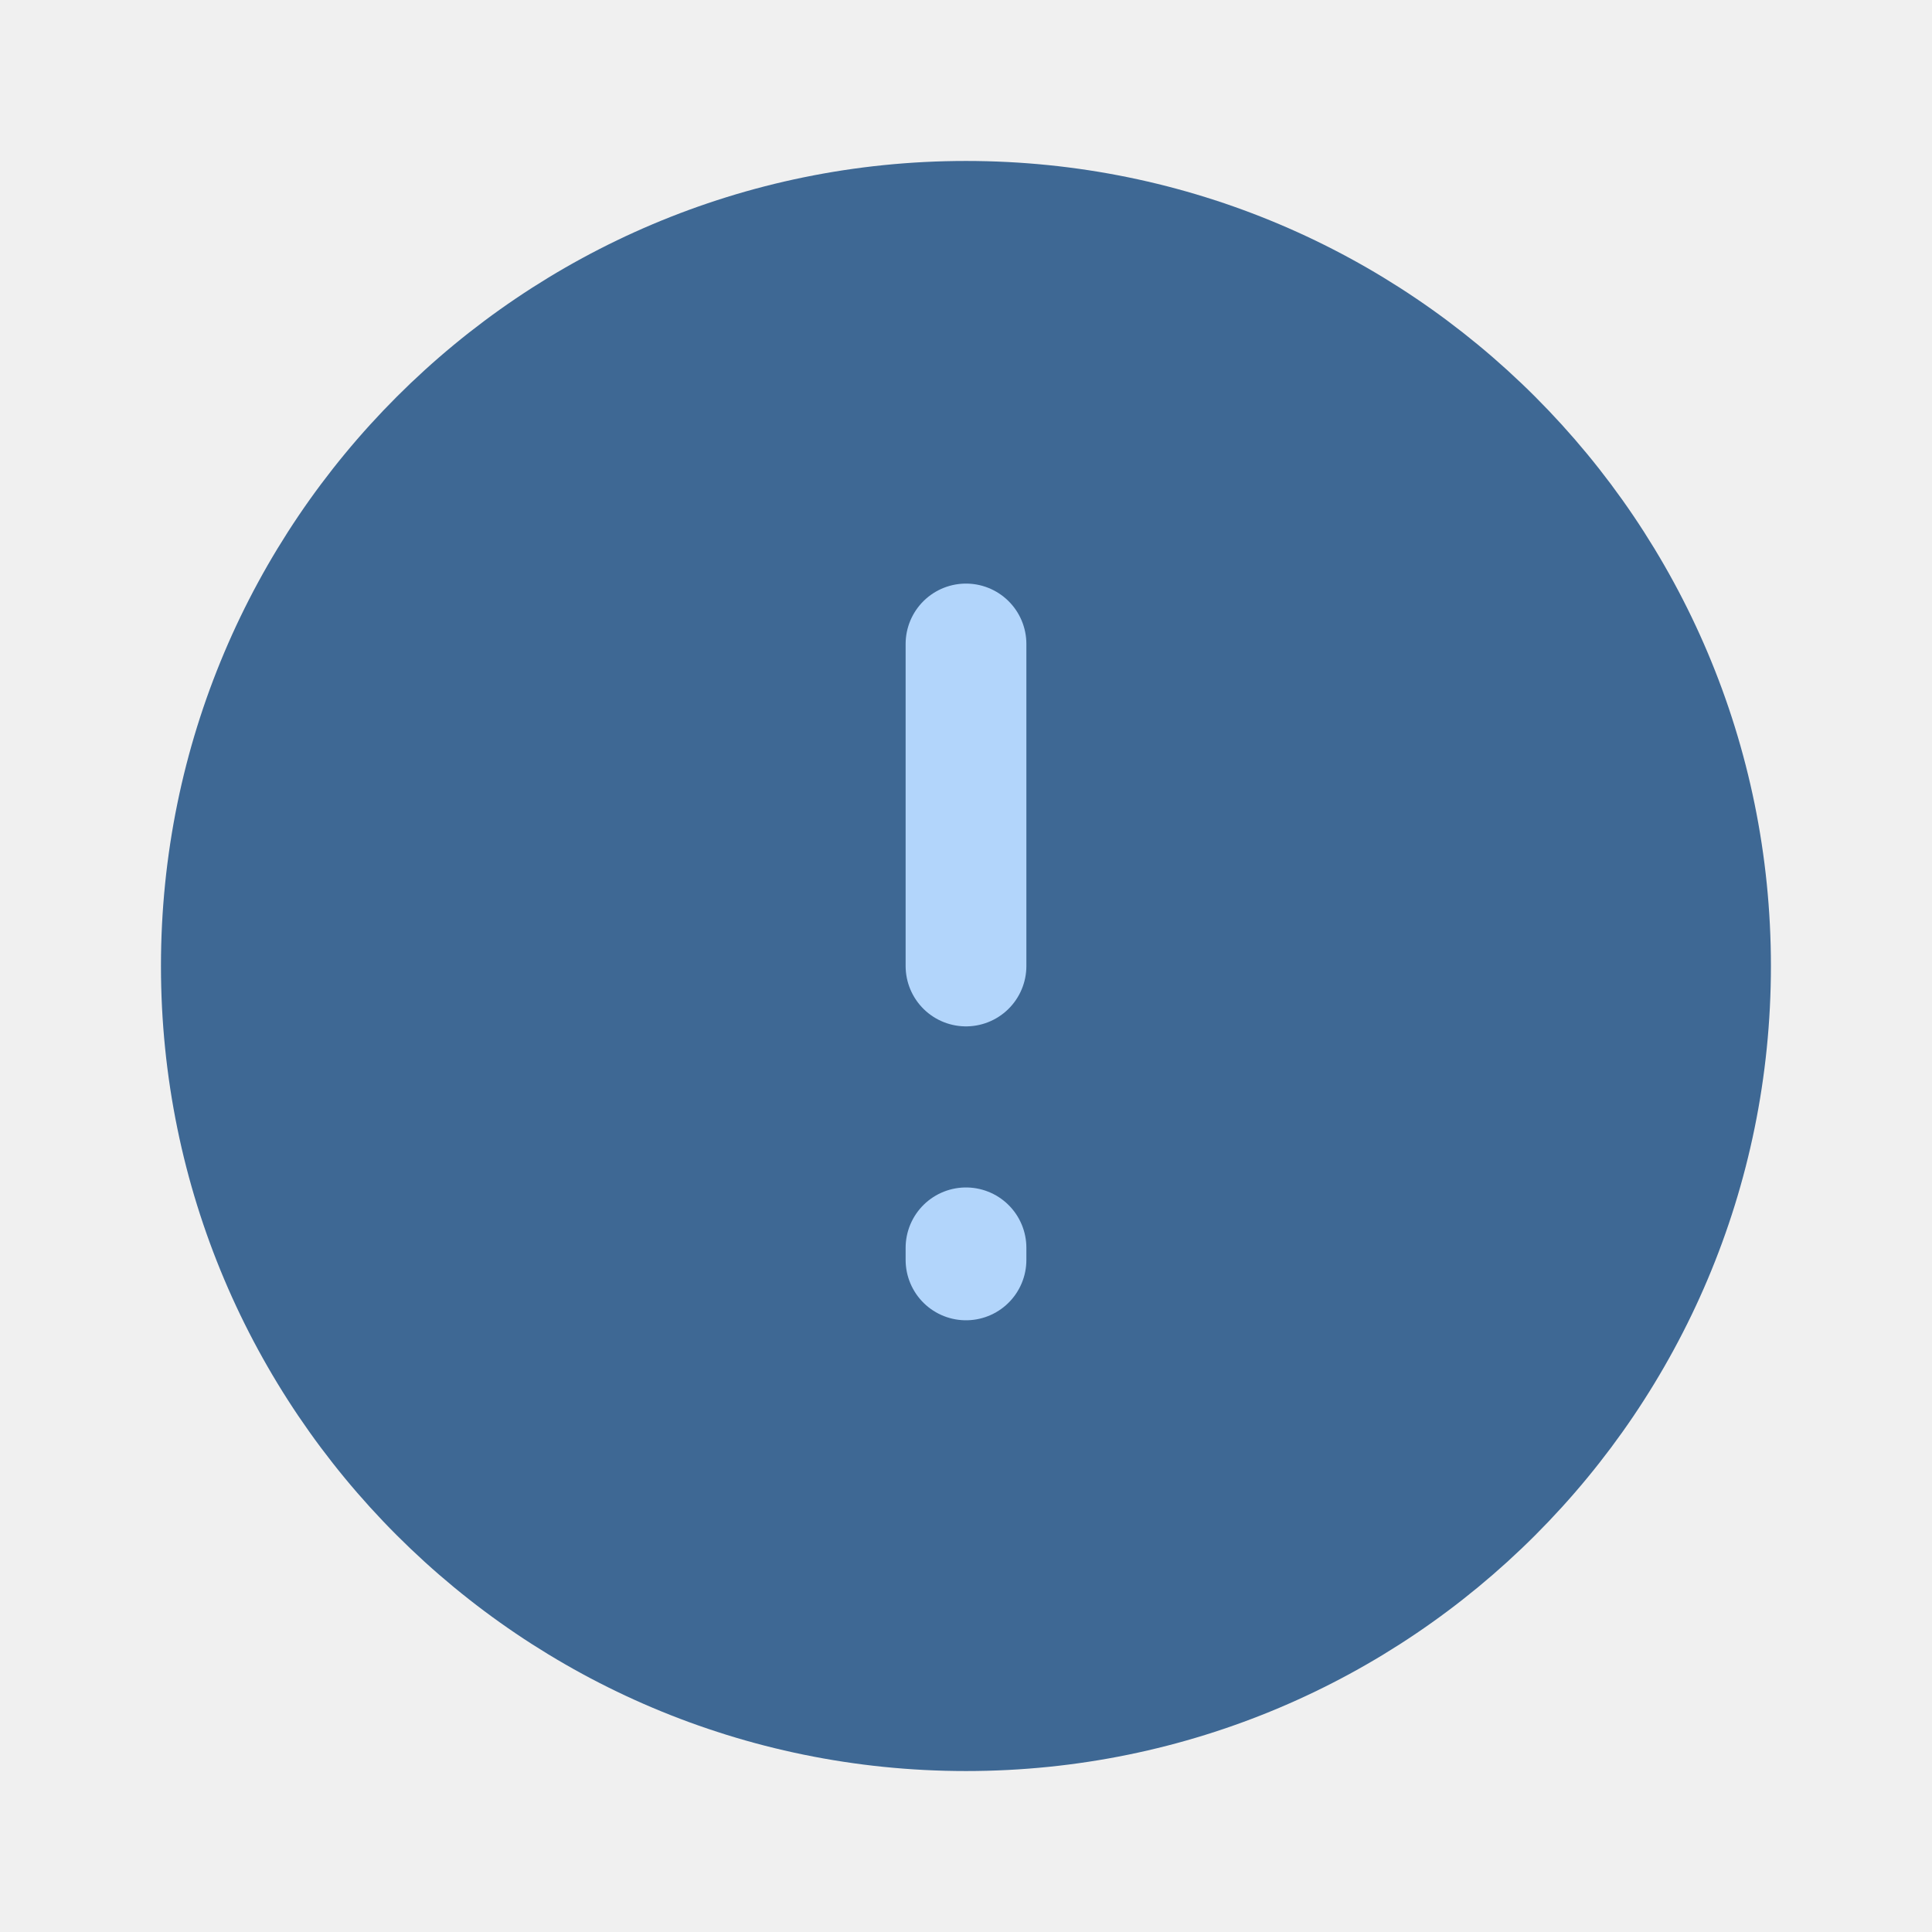
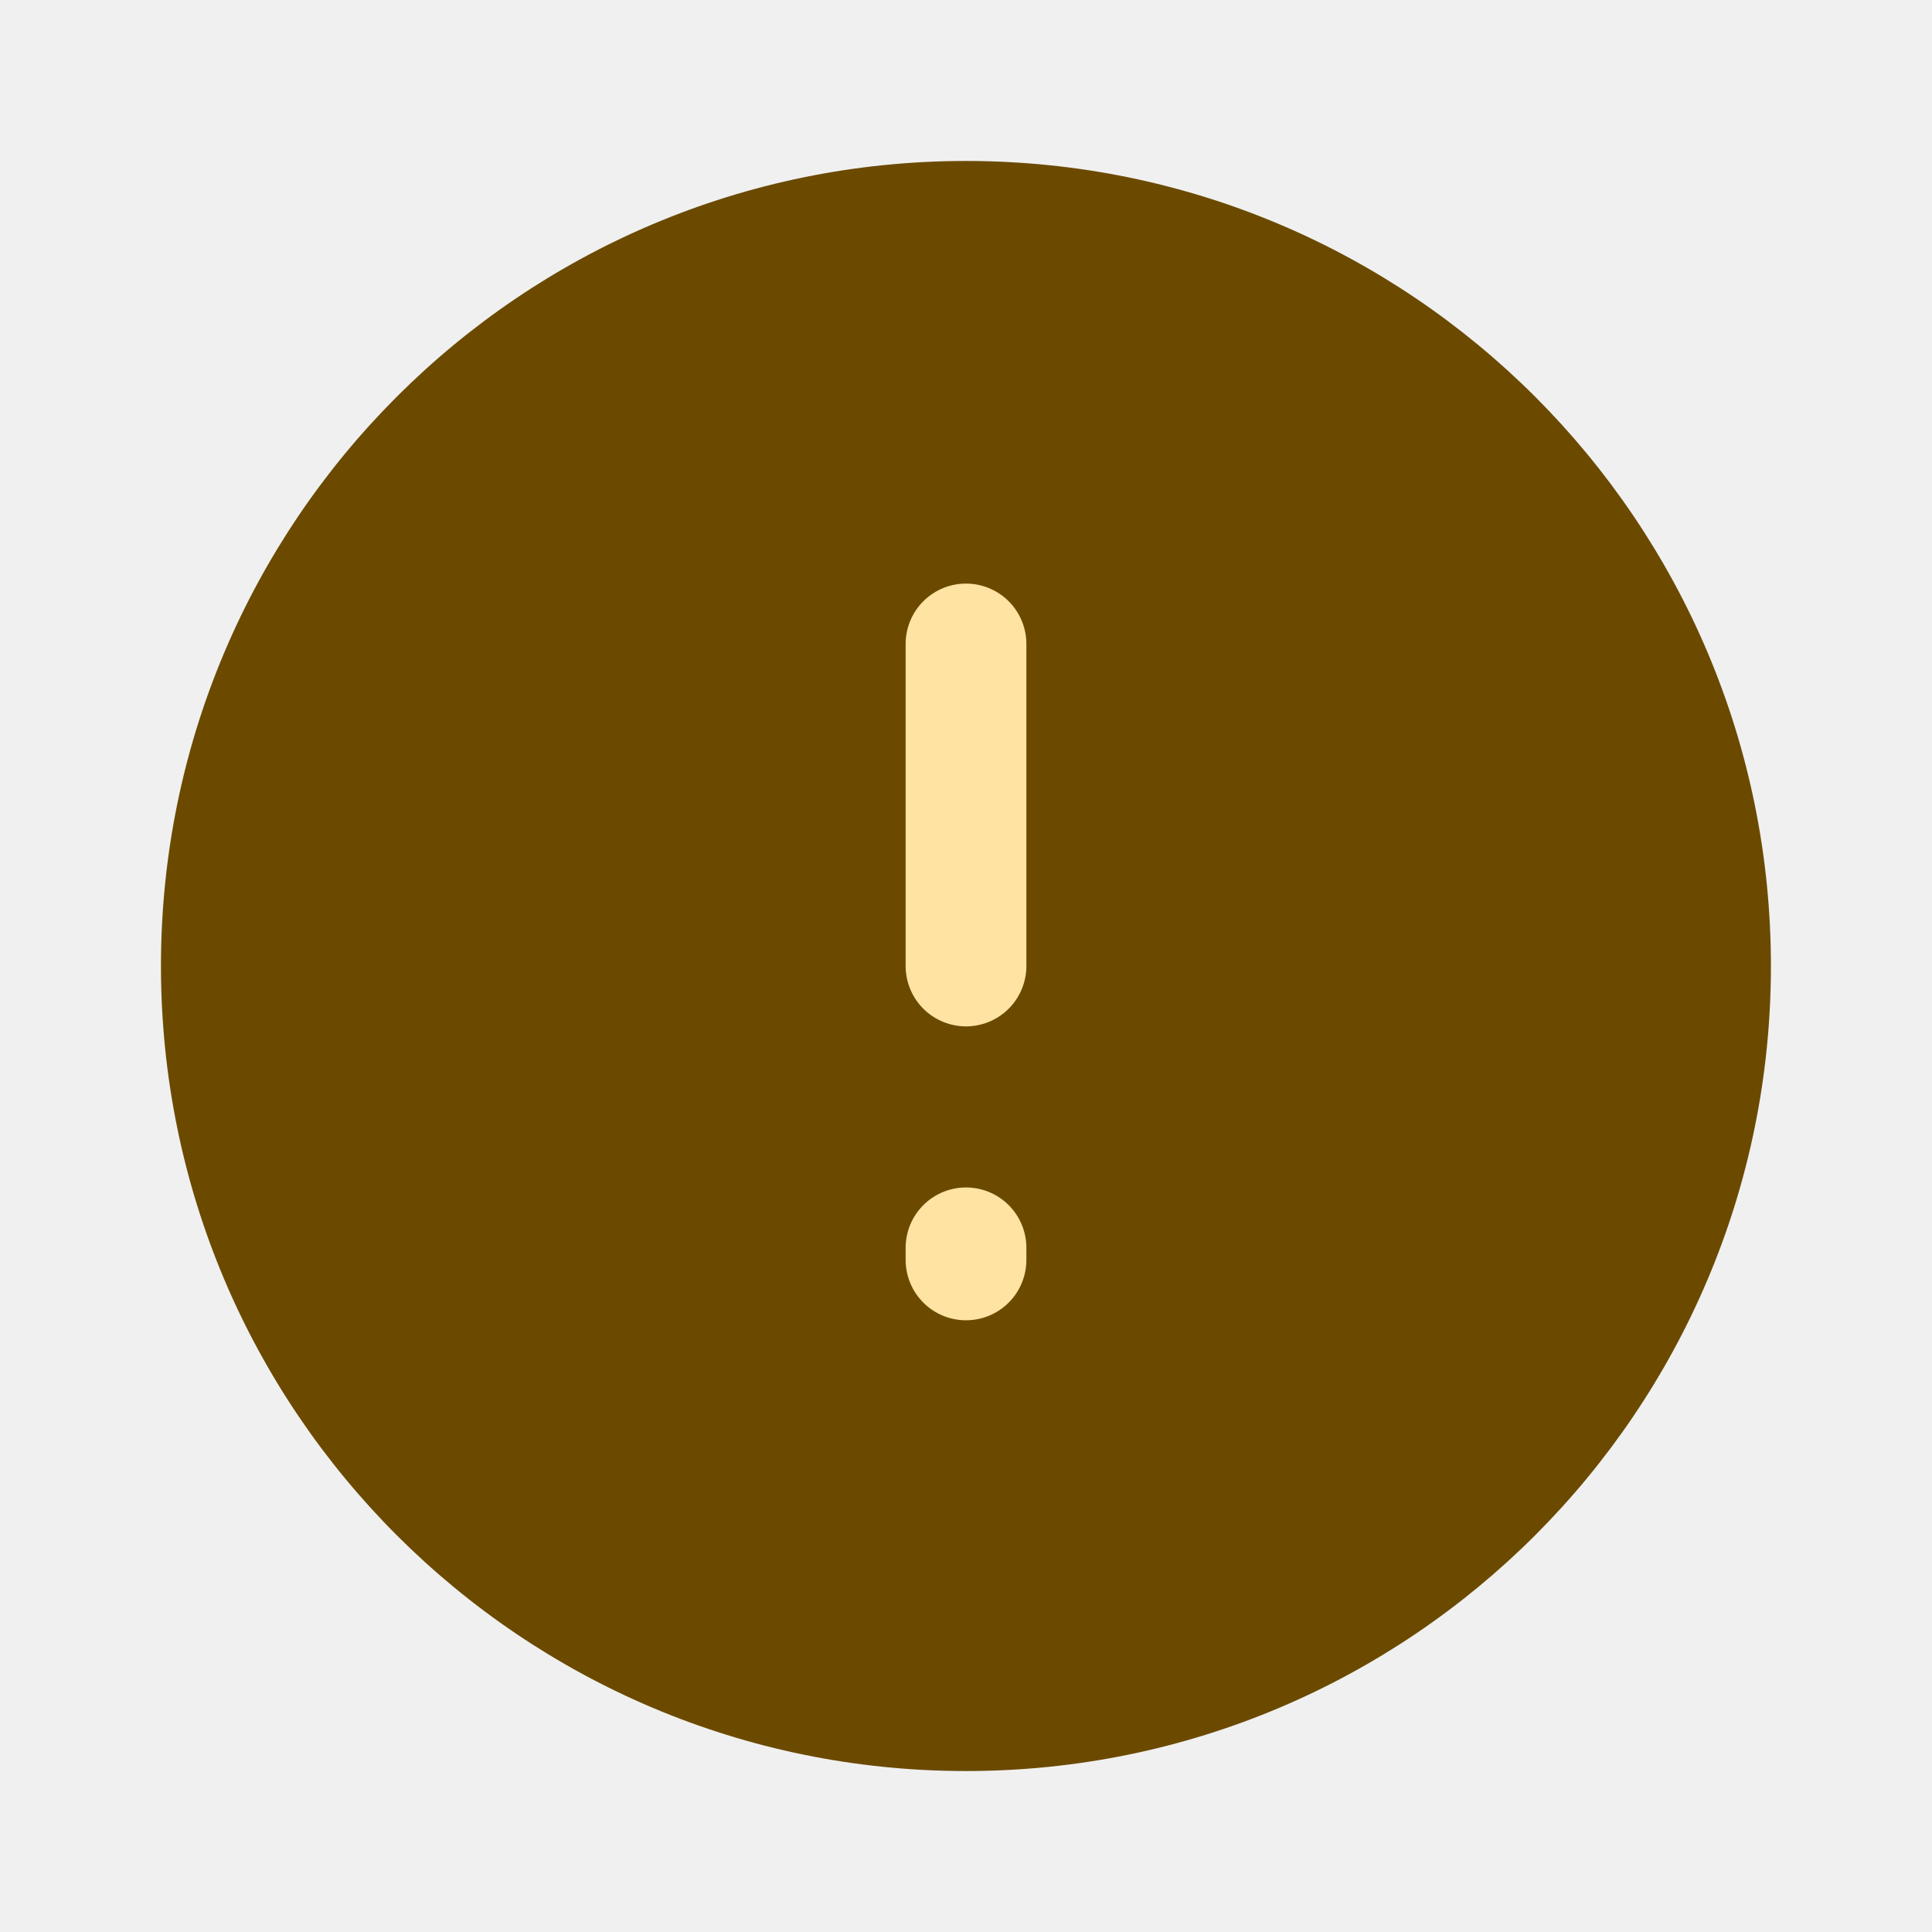
<svg xmlns="http://www.w3.org/2000/svg" width="16" height="16" viewBox="0 0 16 16" fill="none">
  <g clip-path="url(#clip0)">
-     <path d="M8 14.667C11.682 14.667 14.666 11.682 14.666 8C14.666 4.318 11.682 1.333 8 1.333C4.318 1.333 1.333 4.318 1.333 8C1.333 11.682 4.318 14.667 8 14.667Z" fill="#3E6894" />
-     <path d="M8 5.333V8" stroke="#B2D5FB" stroke-linecap="round" stroke-linejoin="round" />
-     <path d="M8 10.334V10.434" stroke="#B2D5FB" stroke-linecap="round" stroke-linejoin="round" />
+     <path d="M8 14.667C11.682 14.667 14.666 11.682 14.666 8C14.666 4.318 11.682 1.333 8 1.333C4.318 1.333 1.333 4.318 1.333 8C1.333 11.682 4.318 14.667 8 14.667Z" fill="#6B4A00" />
+     <path d="M8 5.333V8" stroke="#FFE3A3" stroke-linecap="round" stroke-linejoin="round" />
+     <path d="M8 10.334V10.434" stroke="#FFE3A3" stroke-linecap="round" stroke-linejoin="round" />
  </g>
  <defs>
    <clipPath id="clip0">
      <rect width="16" height="16" fill="white" />
    </clipPath>
  </defs>
</svg>
